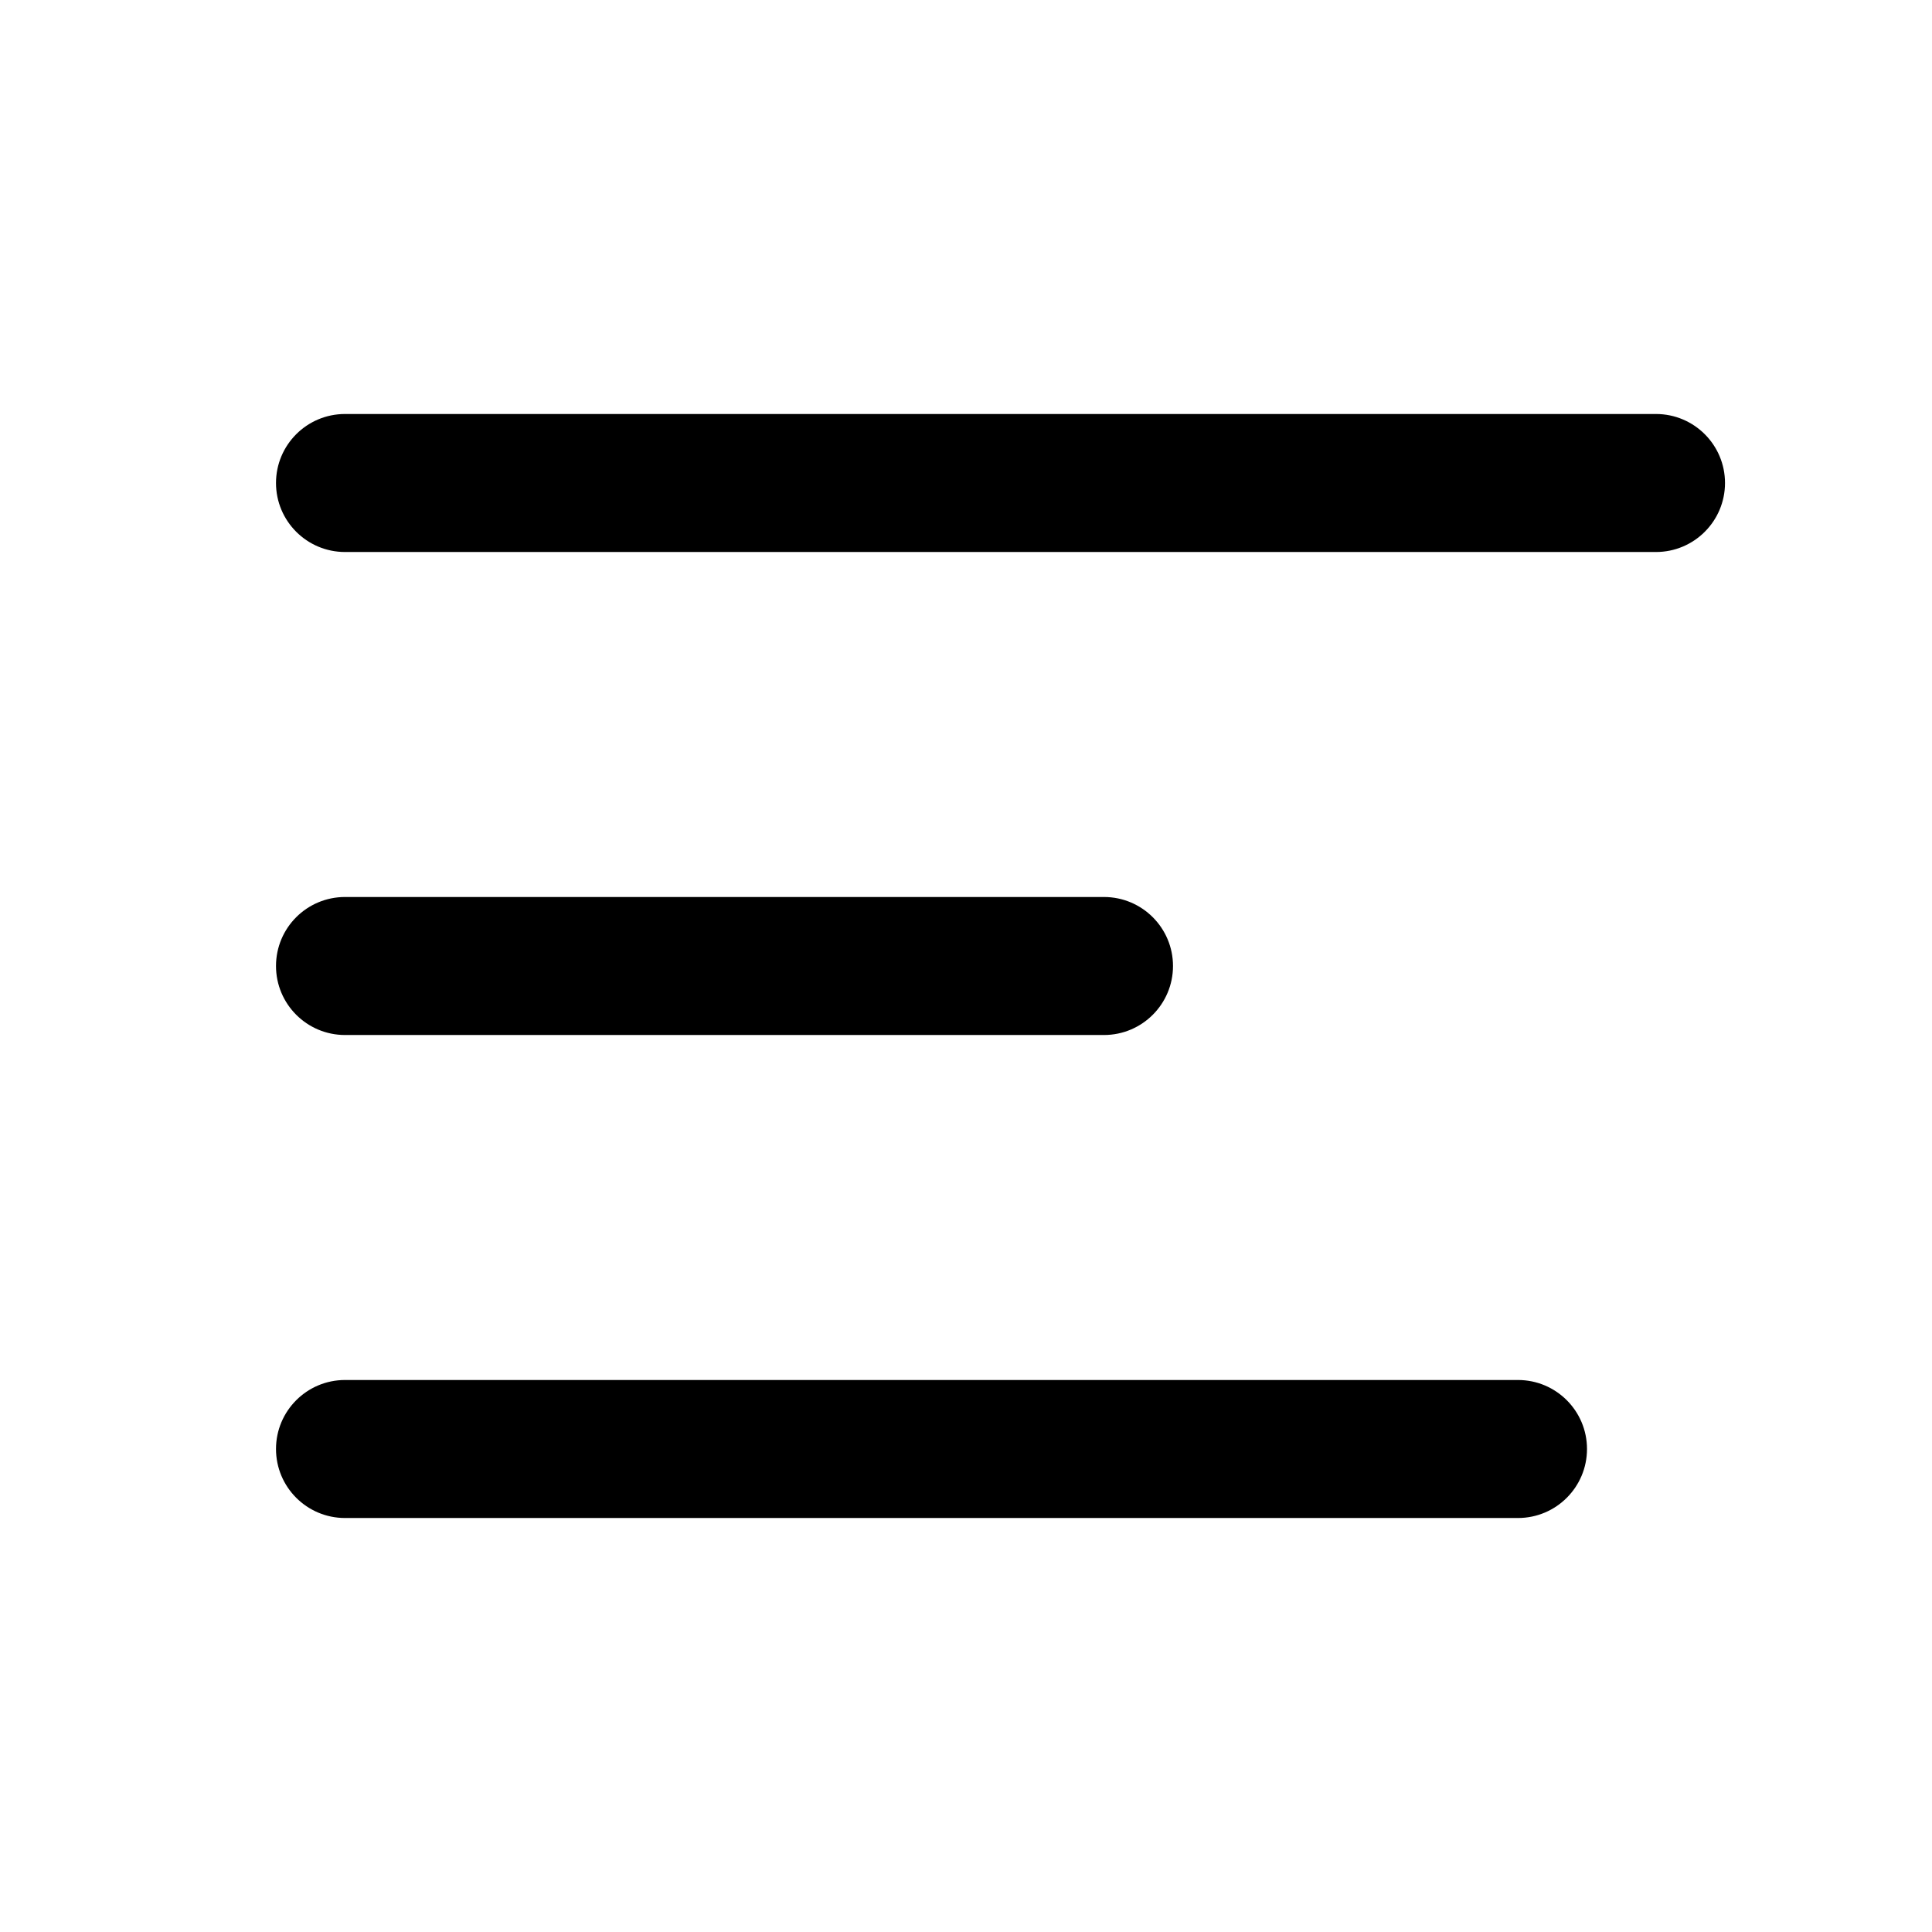
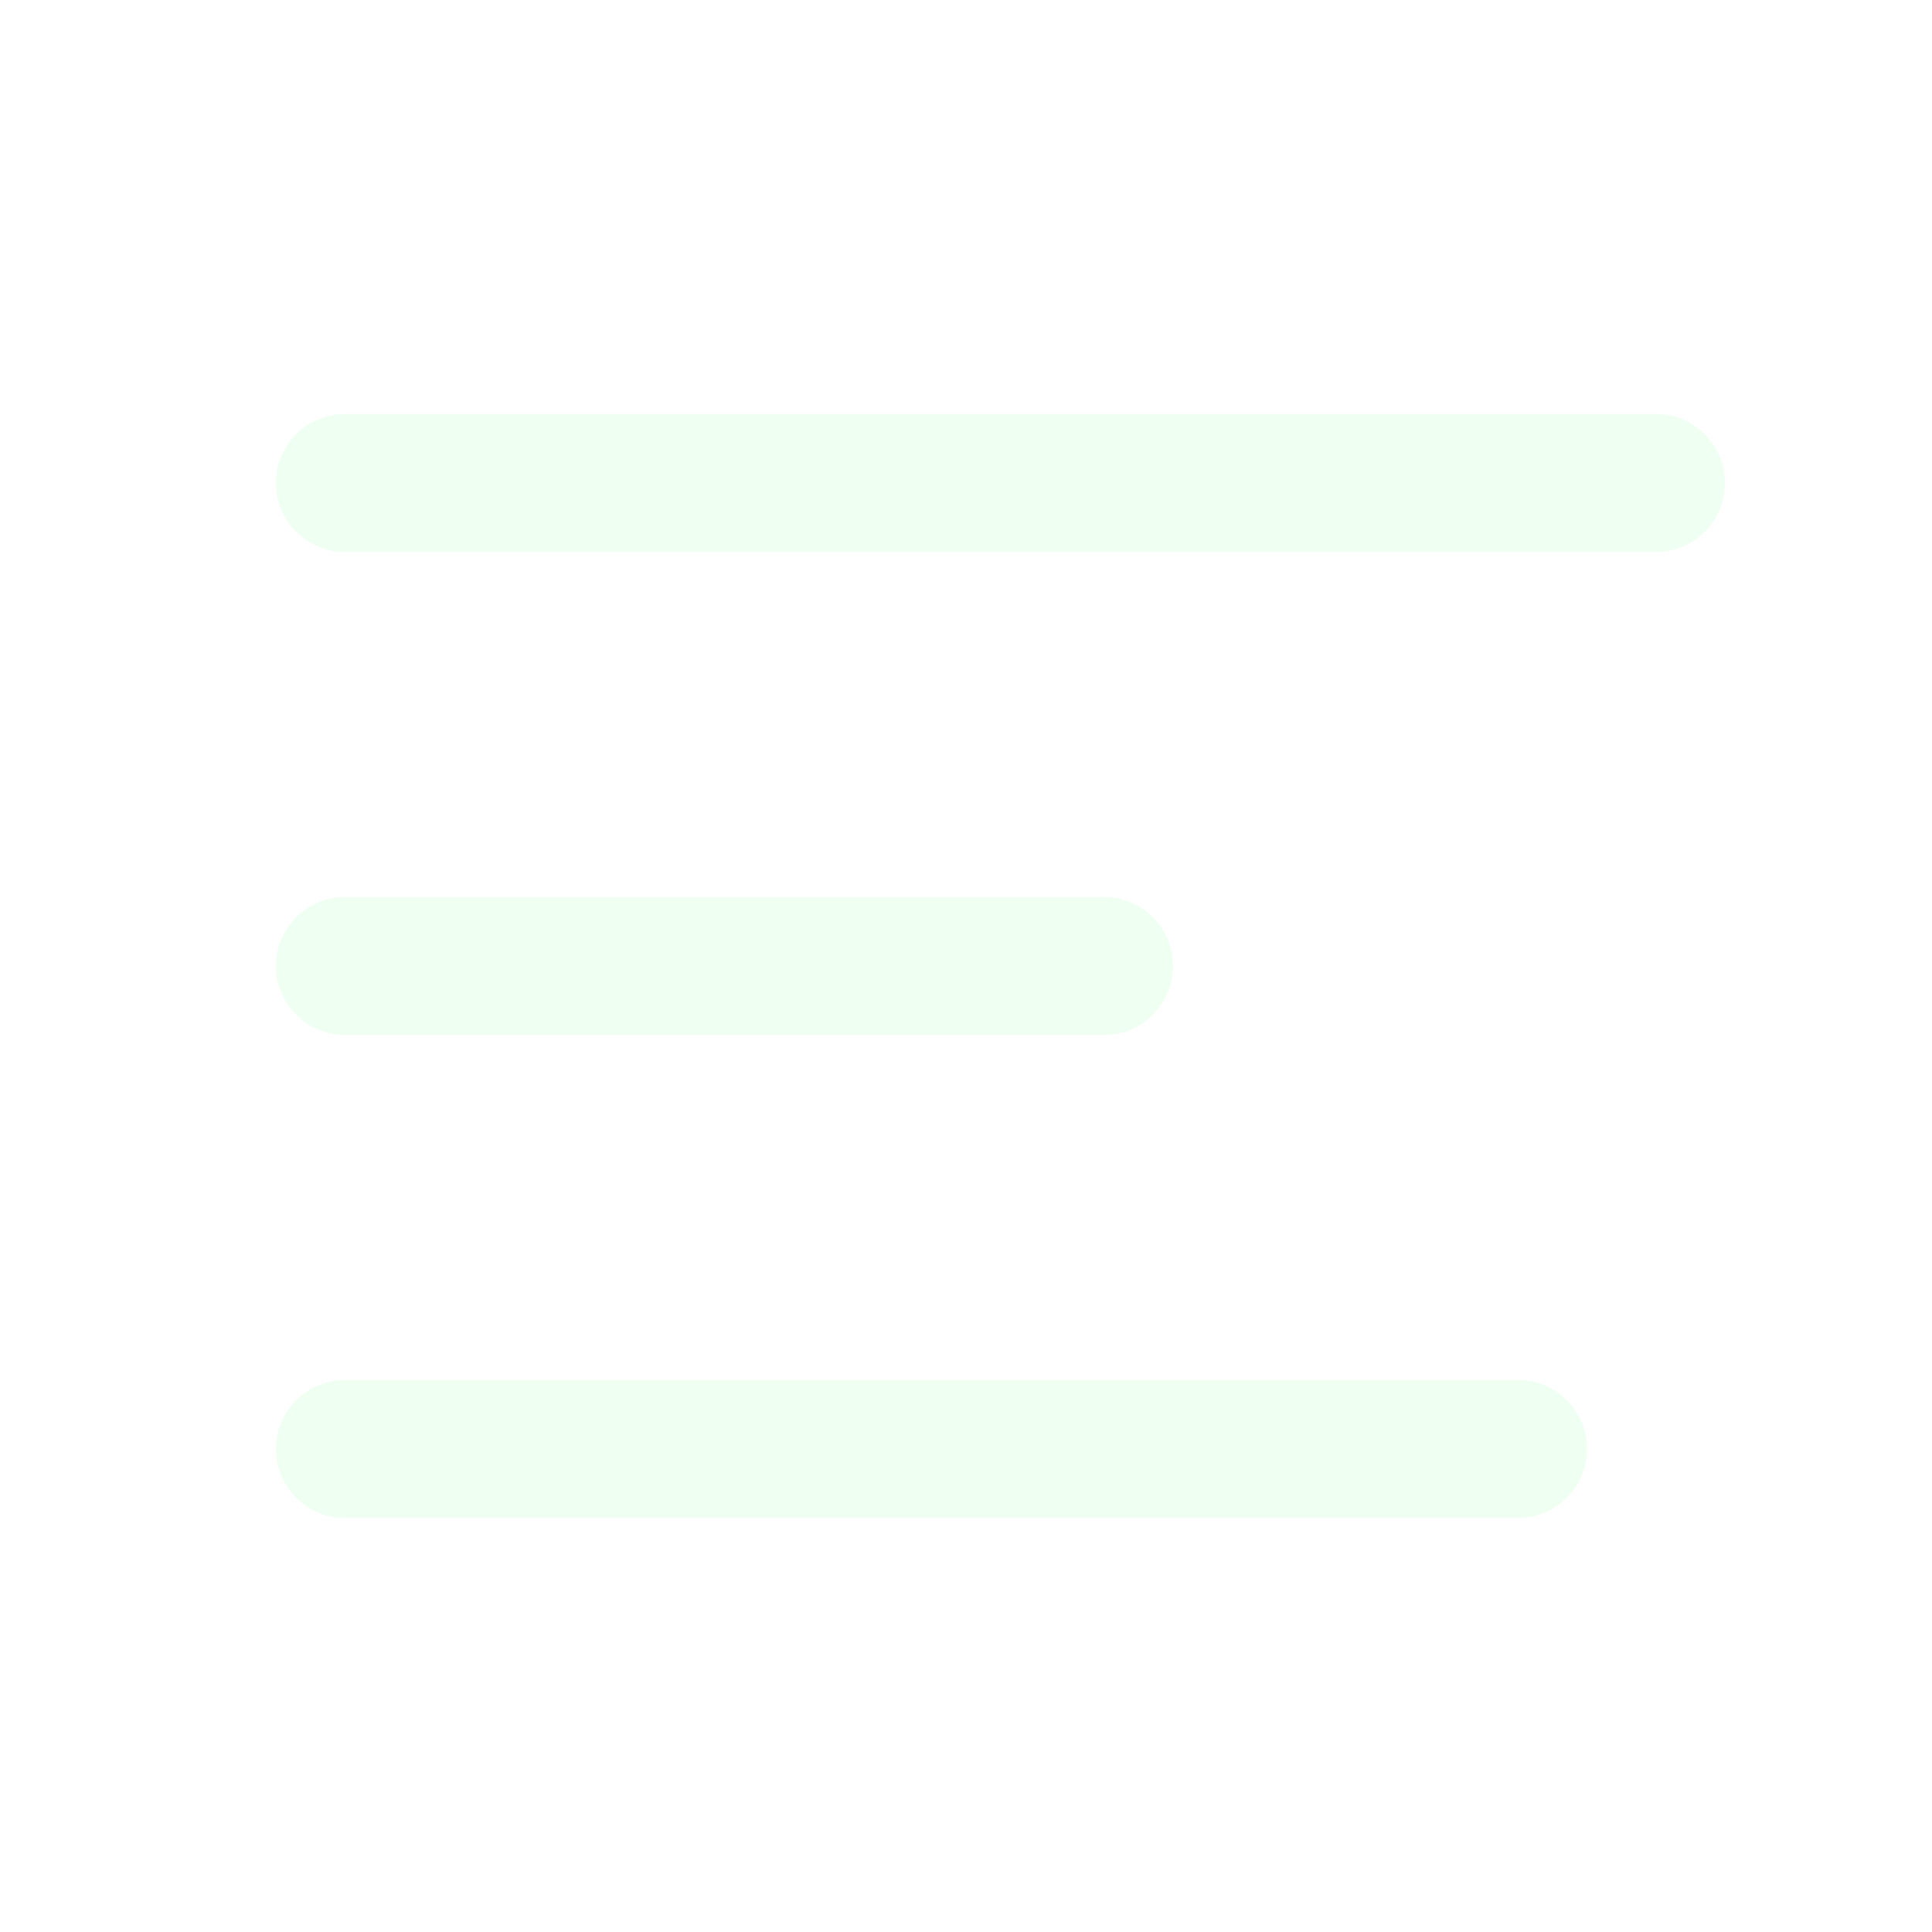
<svg xmlns="http://www.w3.org/2000/svg" width="800px" height="800px" viewBox="0 0 28 28" fill="none">
-   <path d="M4 7C4 6.448 4.448 6 5 6H24C24.552 6 25 6.448 25 7C25 7.552 24.552 8 24 8H5C4.448 8 4 7.552 4 7Z" fill="#000000" />
-   <path d="M4 14C4 13.447 4.448 13 5 13L16 13C16.552 13 17 13.448 17 14C17 14.552 16.552 15 16 15L5 15C4.448 15 4 14.552 4 14Z" fill="#000000" />
-   <path d="M5 20C4.448 20 4 20.448 4 21C4 21.552 4.448 22 5 22H22C22.552 22 23 21.552 23 21C23 20.448 22.552 20 22 20H5Z" fill="#000000" />
+   <path d="M4 7C4 6.448 4.448 6 5 6H24C24.552 6 25 6.448 25 7C25 7.552 24.552 8 24 8H5C4.448 8 4 7.552 4 7Z" fill="#effff2" />
+   <path d="M4 14C4 13.447 4.448 13 5 13L16 13C16.552 13 17 13.448 17 14C17 14.552 16.552 15 16 15L5 15C4.448 15 4 14.552 4 14Z" fill="#effff2" />
+   <path d="M5 20C4.448 20 4 20.448 4 21C4 21.552 4.448 22 5 22H22C22.552 22 23 21.552 23 21C23 20.448 22.552 20 22 20H5Z" fill="#effff2" />
</svg>
